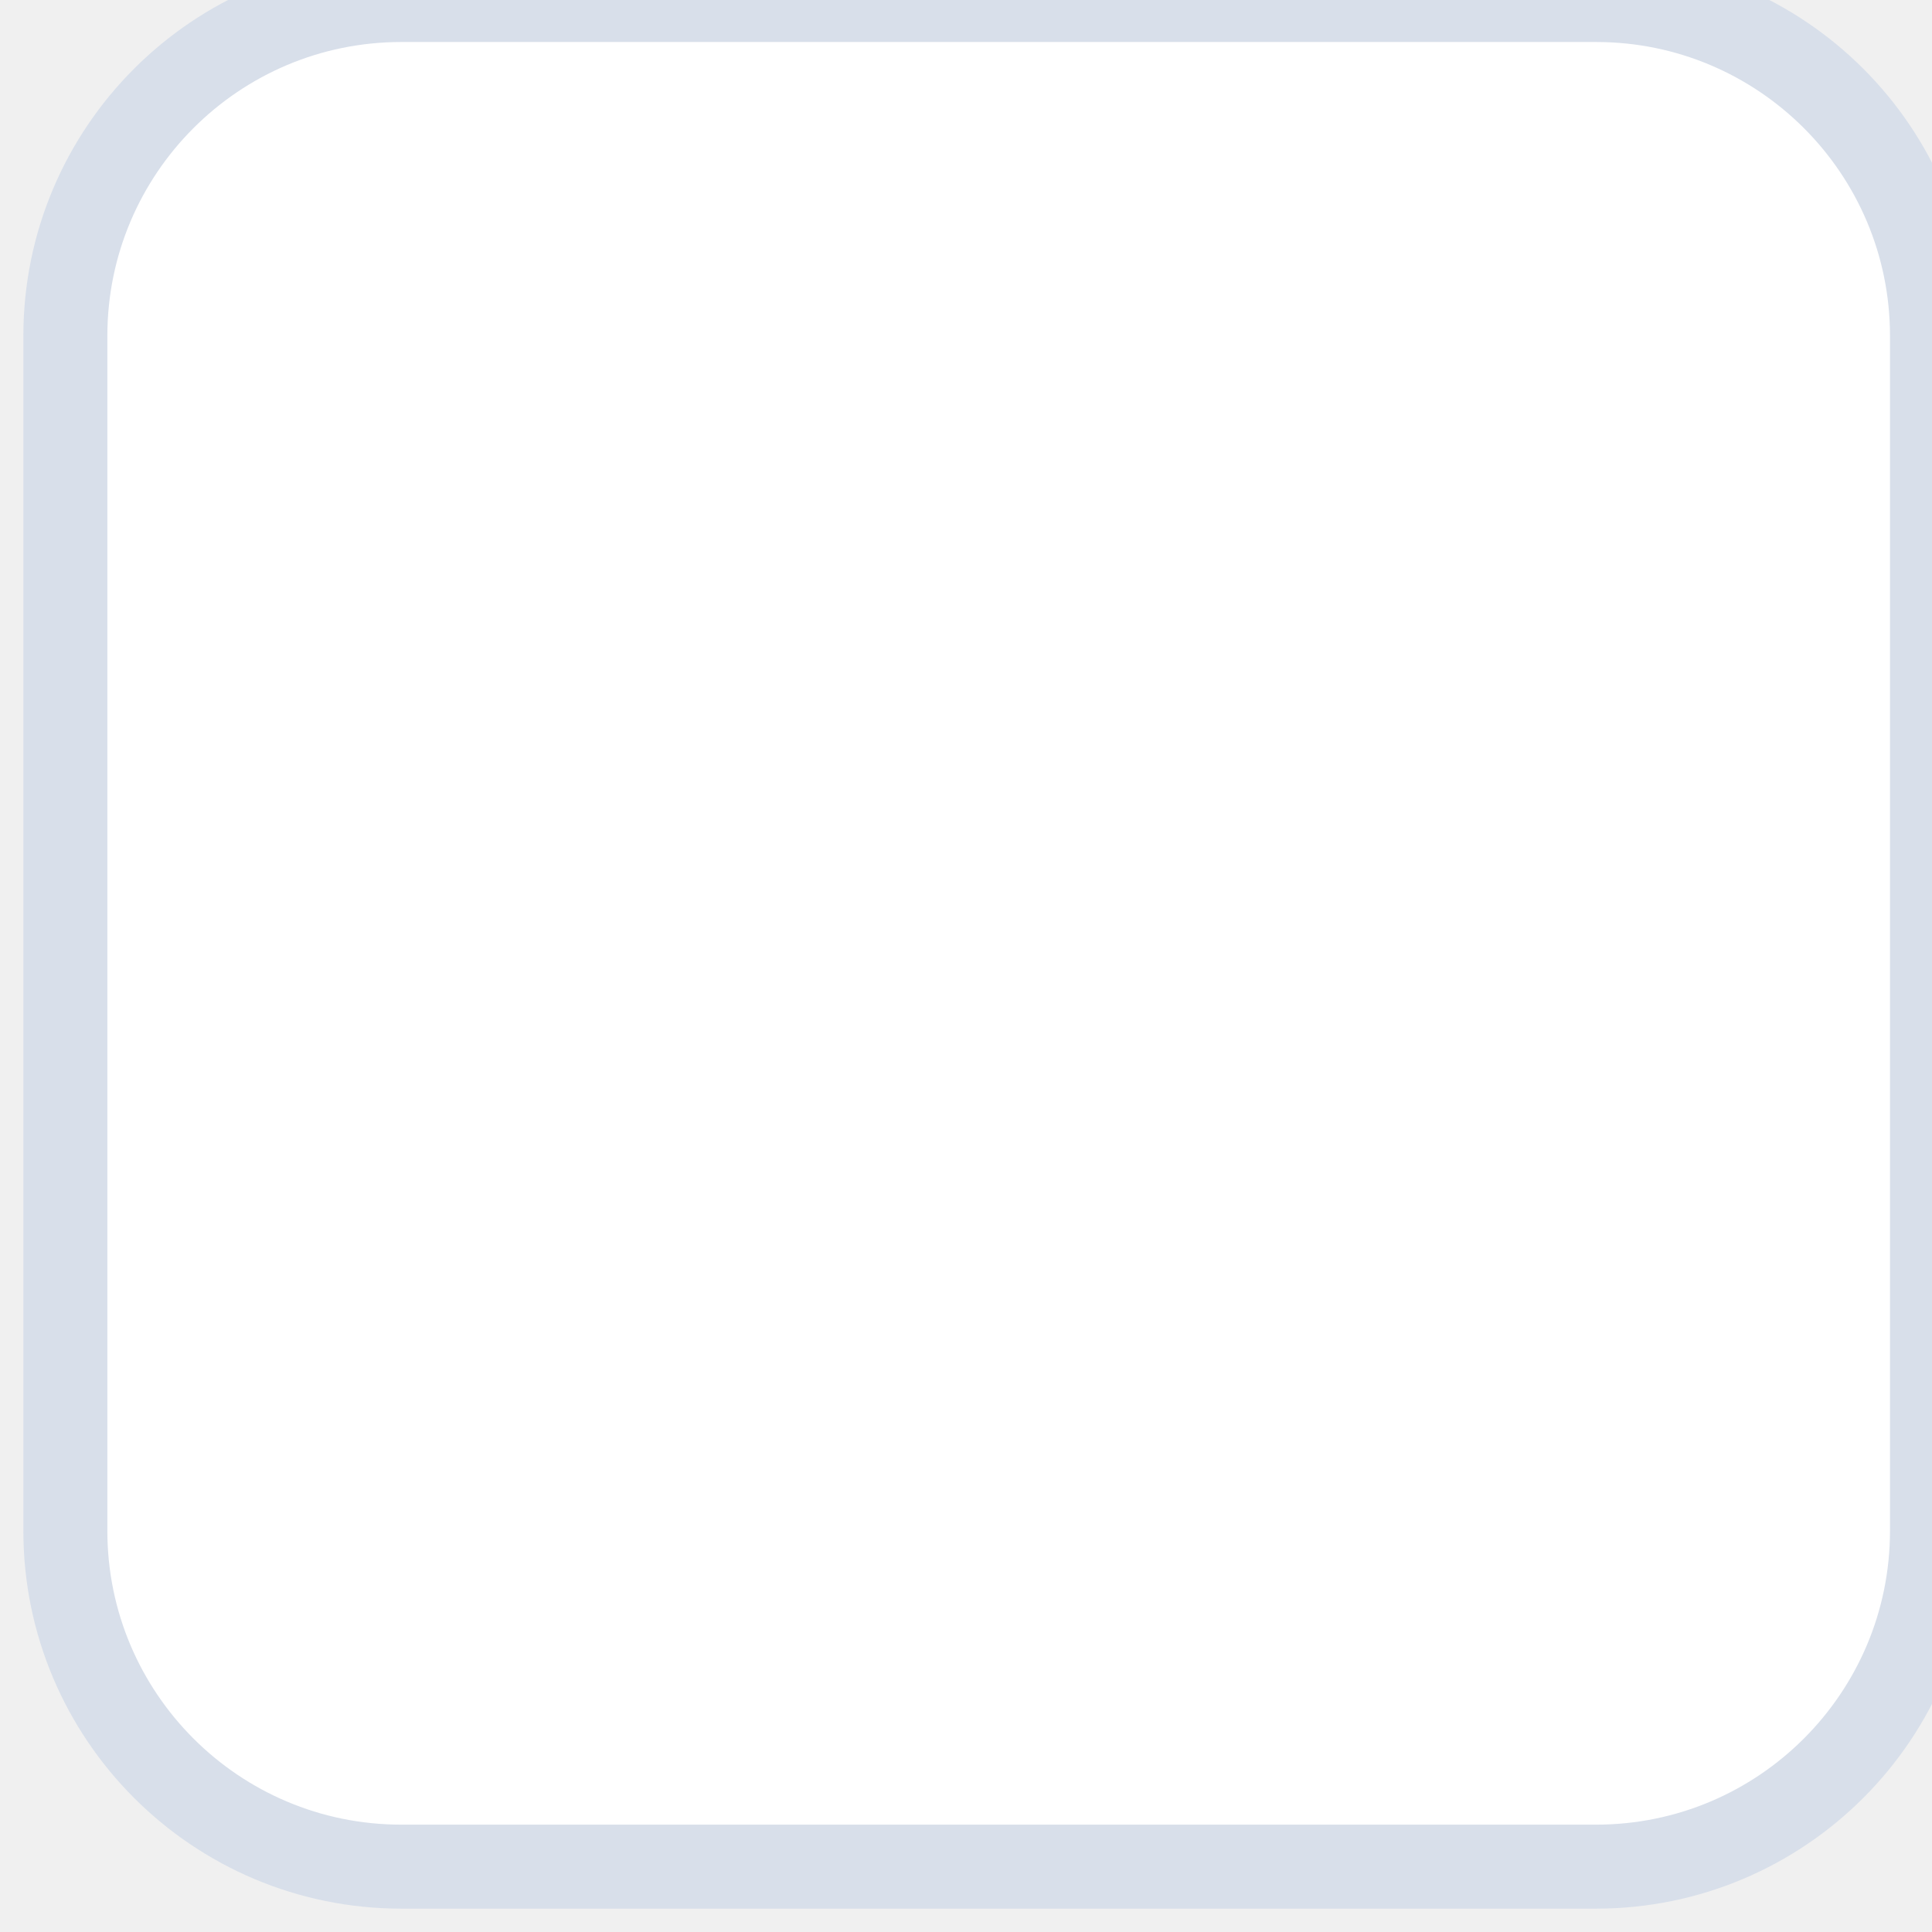
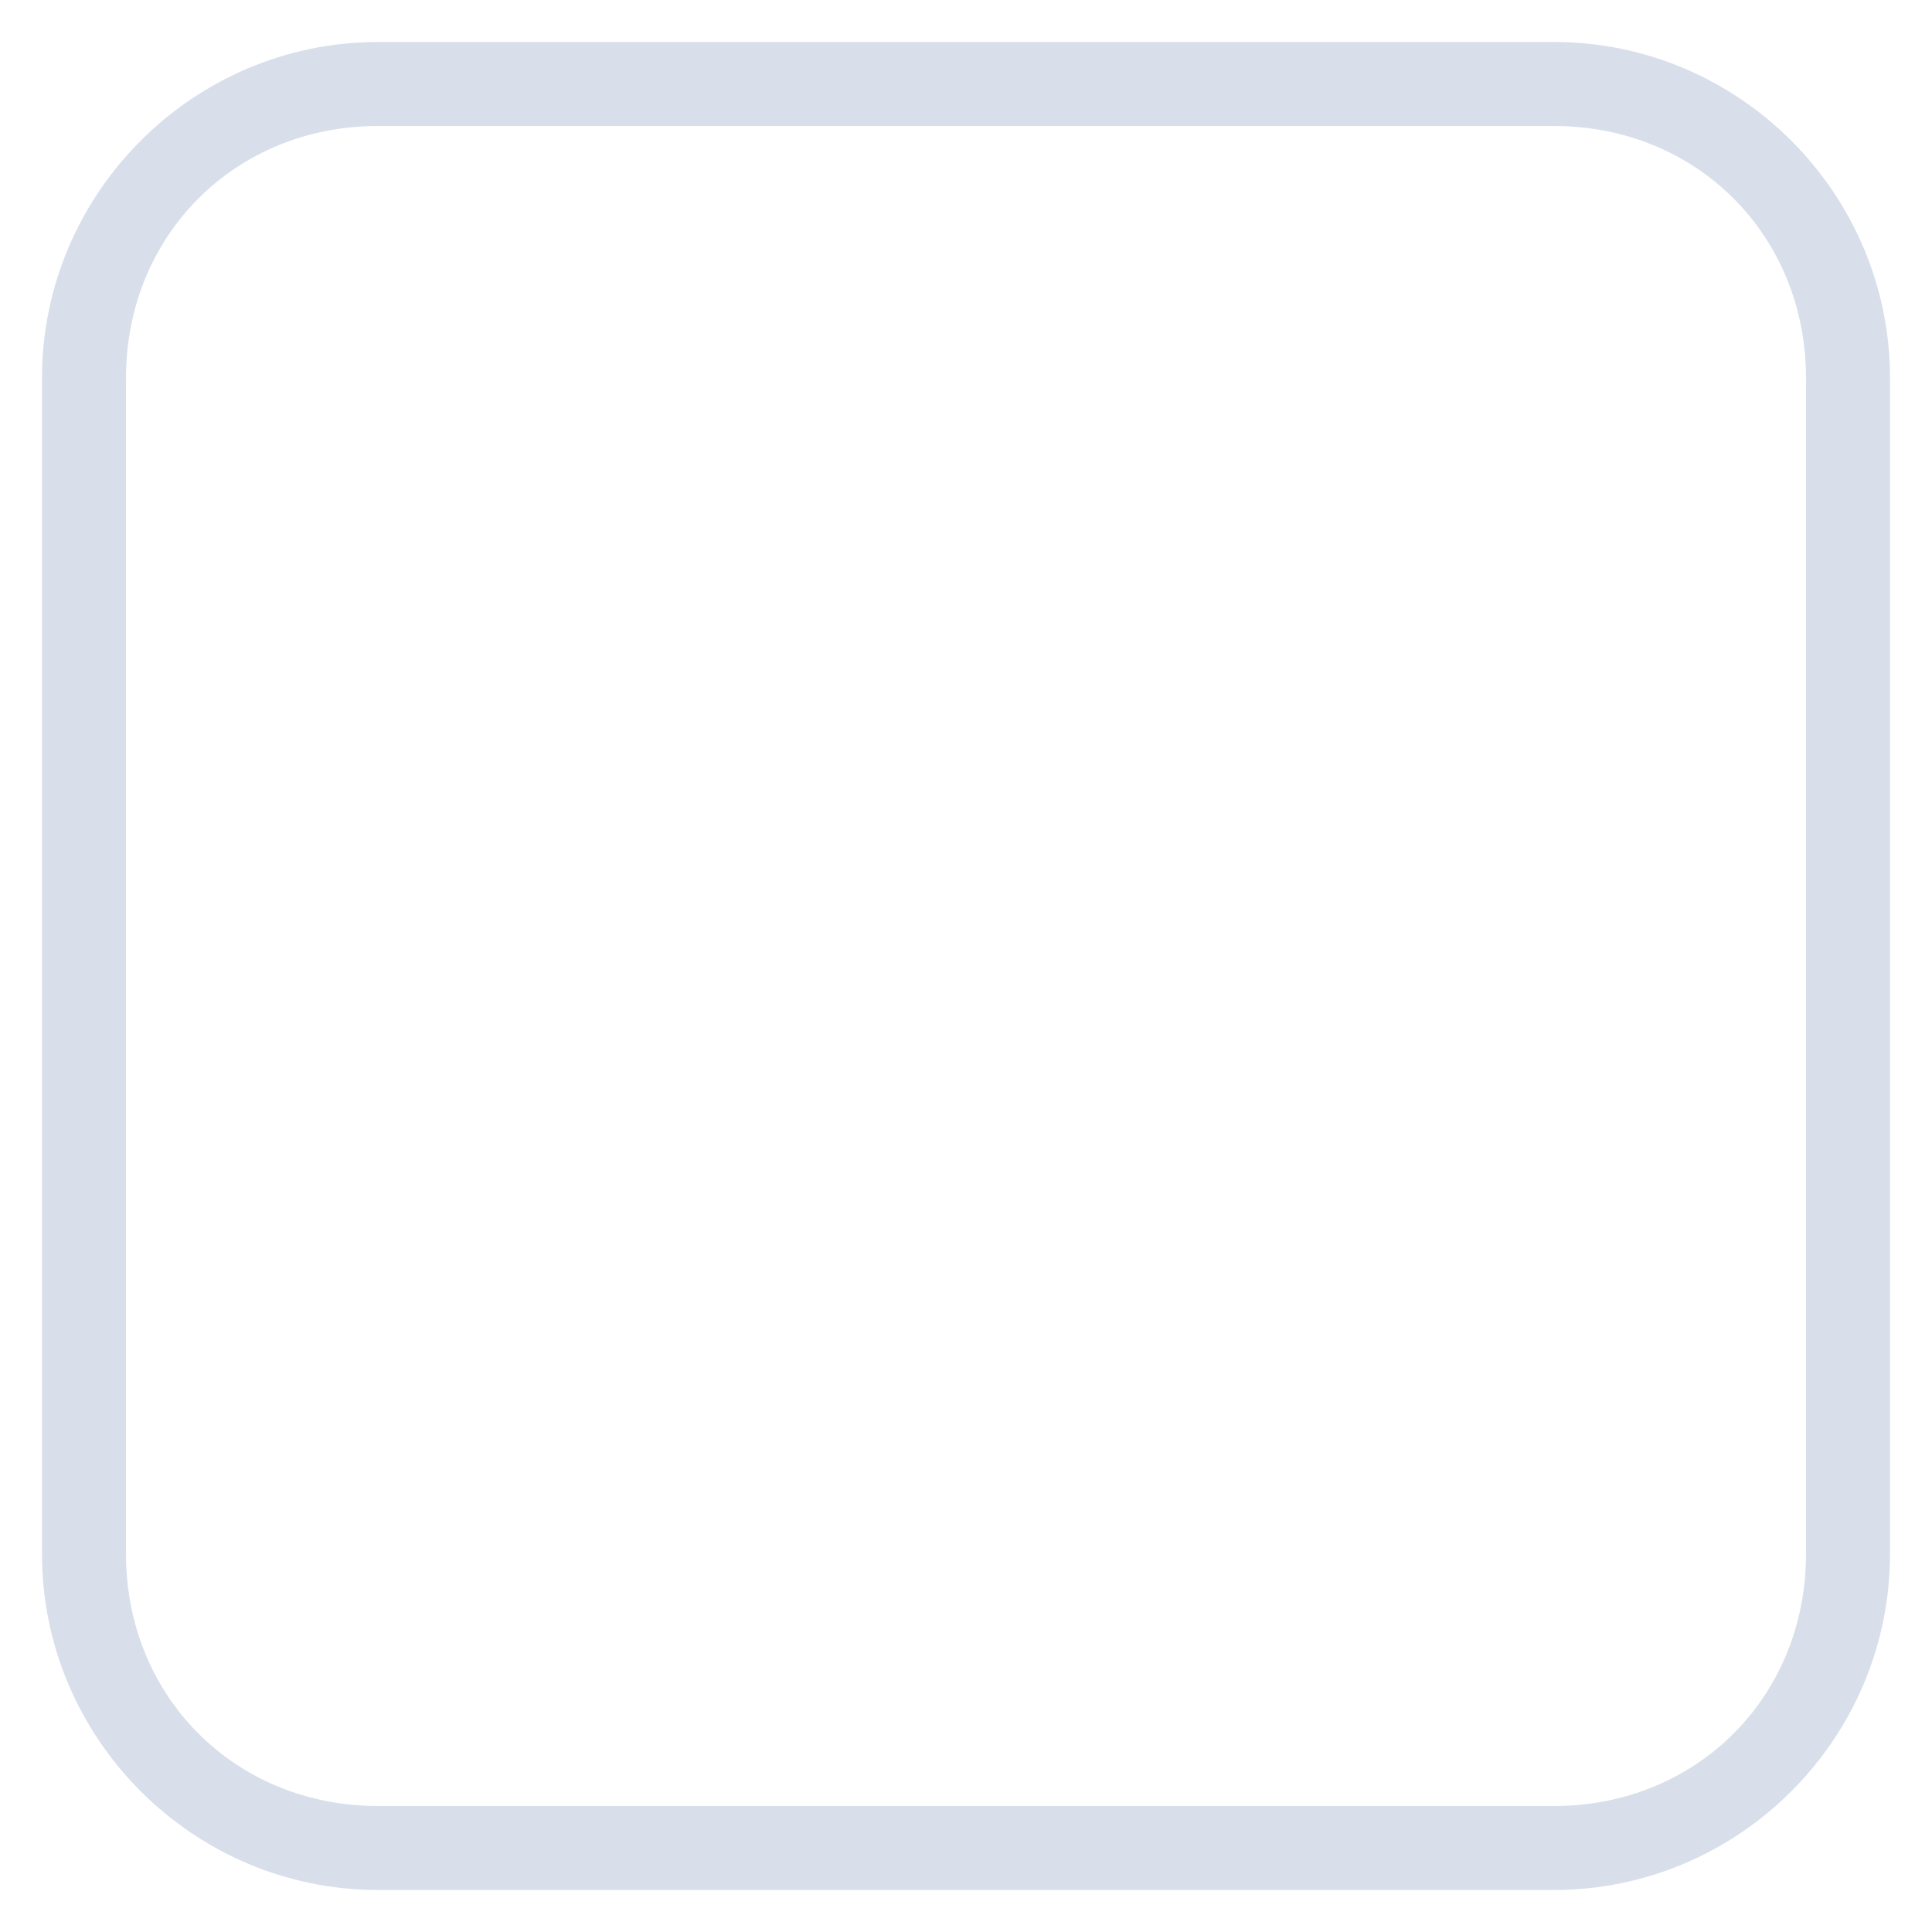
<svg xmlns="http://www.w3.org/2000/svg" width="23px" height="23px" viewBox="0 0 23 23" version="1.1">
  <defs />
-   <g id="Page-1" stroke="none" stroke-width="1" fill="none" fill-rule="evenodd">
-     <g id="Form-tasks" transform="translate(-292, -352)" stroke="#D8DFEA" fill="#FFFFFF">
-       <rect id="checkbox_empty" x="292.778" y="352" width="22.222" height="22.222" rx="4" />
+   <g id="User-page" stroke="none" stroke-width="1" fill="none" fill-rule="evenodd">
+     <g id="Hints" transform="translate(-667, -330)">
+       <rect id="Rectangle-330-Copy-4" stroke="#D8DFEA" fill="#FFFFFF" x="25.5" y="27" width="1139" height="642" rx="4" />
+       <g id="check-normal" transform="translate(667, 330)" fill="#D8DFEA">
+         <path d="M18.5,1.5 C20.2,1.5 21.5,2.8 21.5,4.5 L21.5,18.5 C21.5,20.2 20.2,21.5 18.5,21.5 L4.5,21.5 C2.8,21.5 1.5,20.2 1.5,18.5 L1.5,4.5 C1.5,2.8 2.8,1.5 4.5,1.5 L18.5,1.5 L18.5,1.5 Z M18.5,0.5 L4.5,0.5 C2.3,0.5 0.5,2.3 0.5,4.5 L0.5,18.5 C0.5,20.7 2.3,22.5 4.5,22.5 L18.5,22.5 C20.7,22.5 22.5,20.7 22.5,18.5 L22.5,4.5 C22.5,2.3 20.7,0.5 18.5,0.5 L18.5,0.5 L18.5,0.5 Z" id="Shape" />
+       </g>
    </g>
  </g>
</svg>
